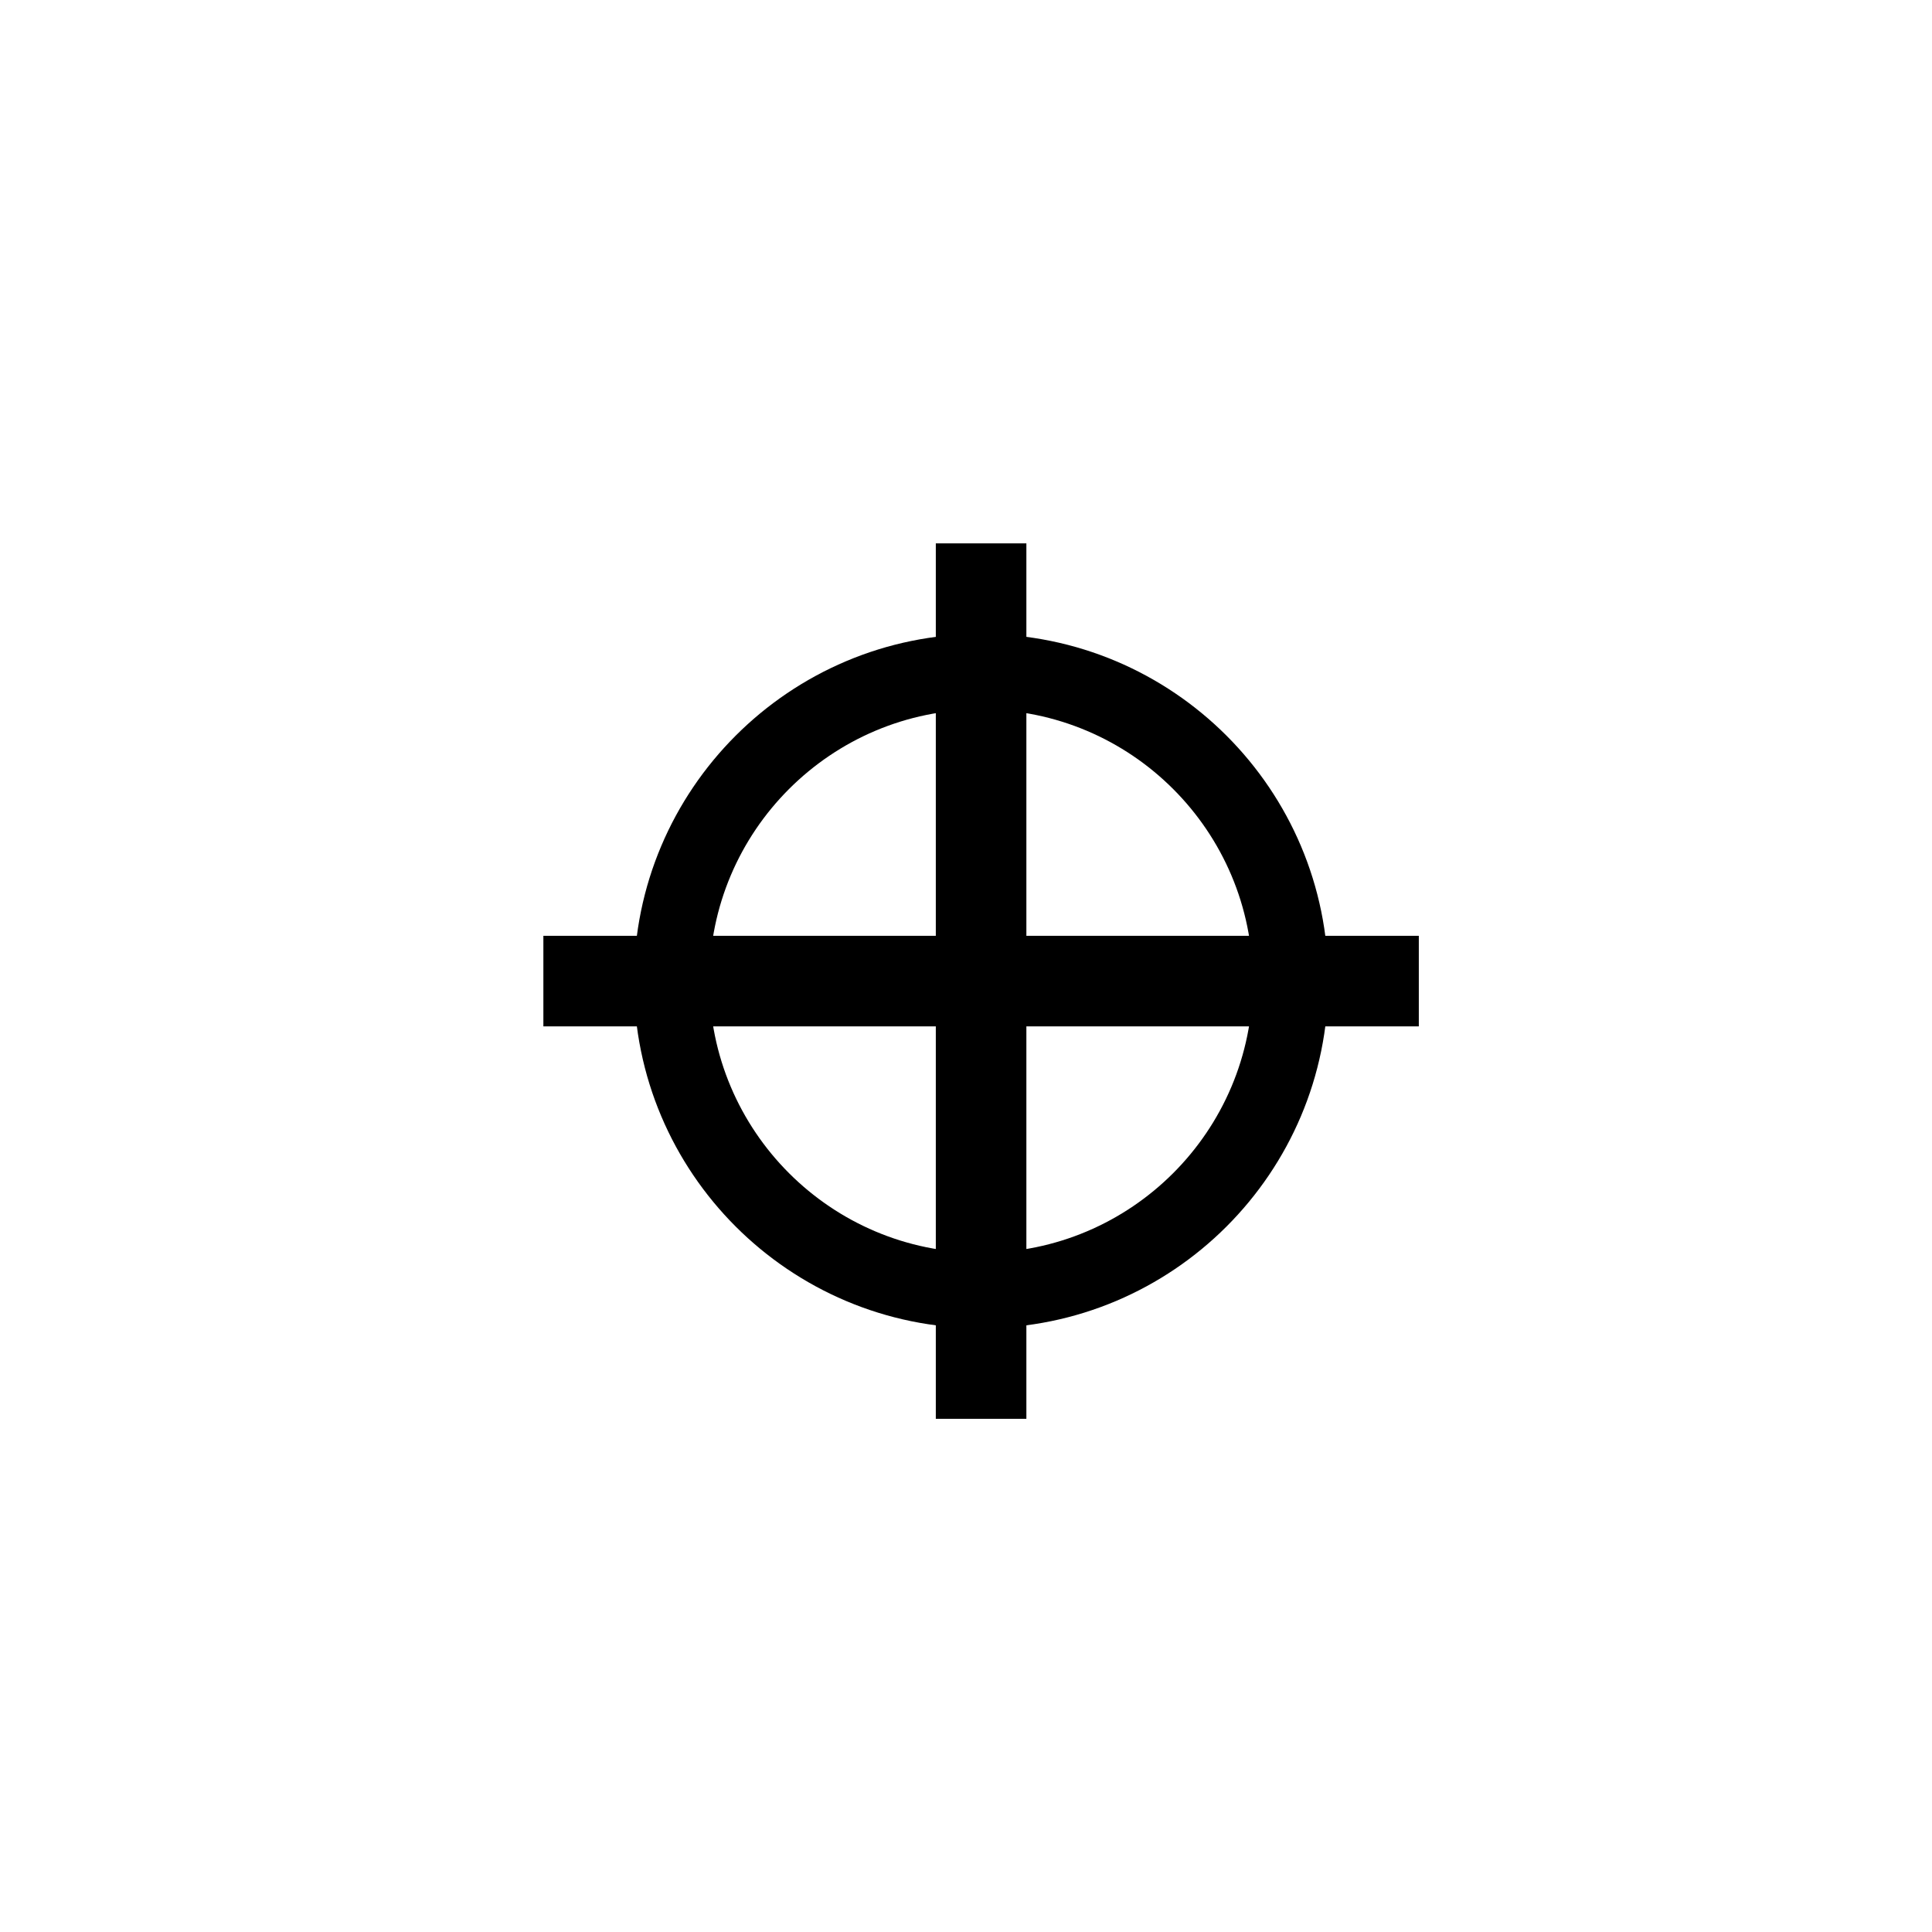
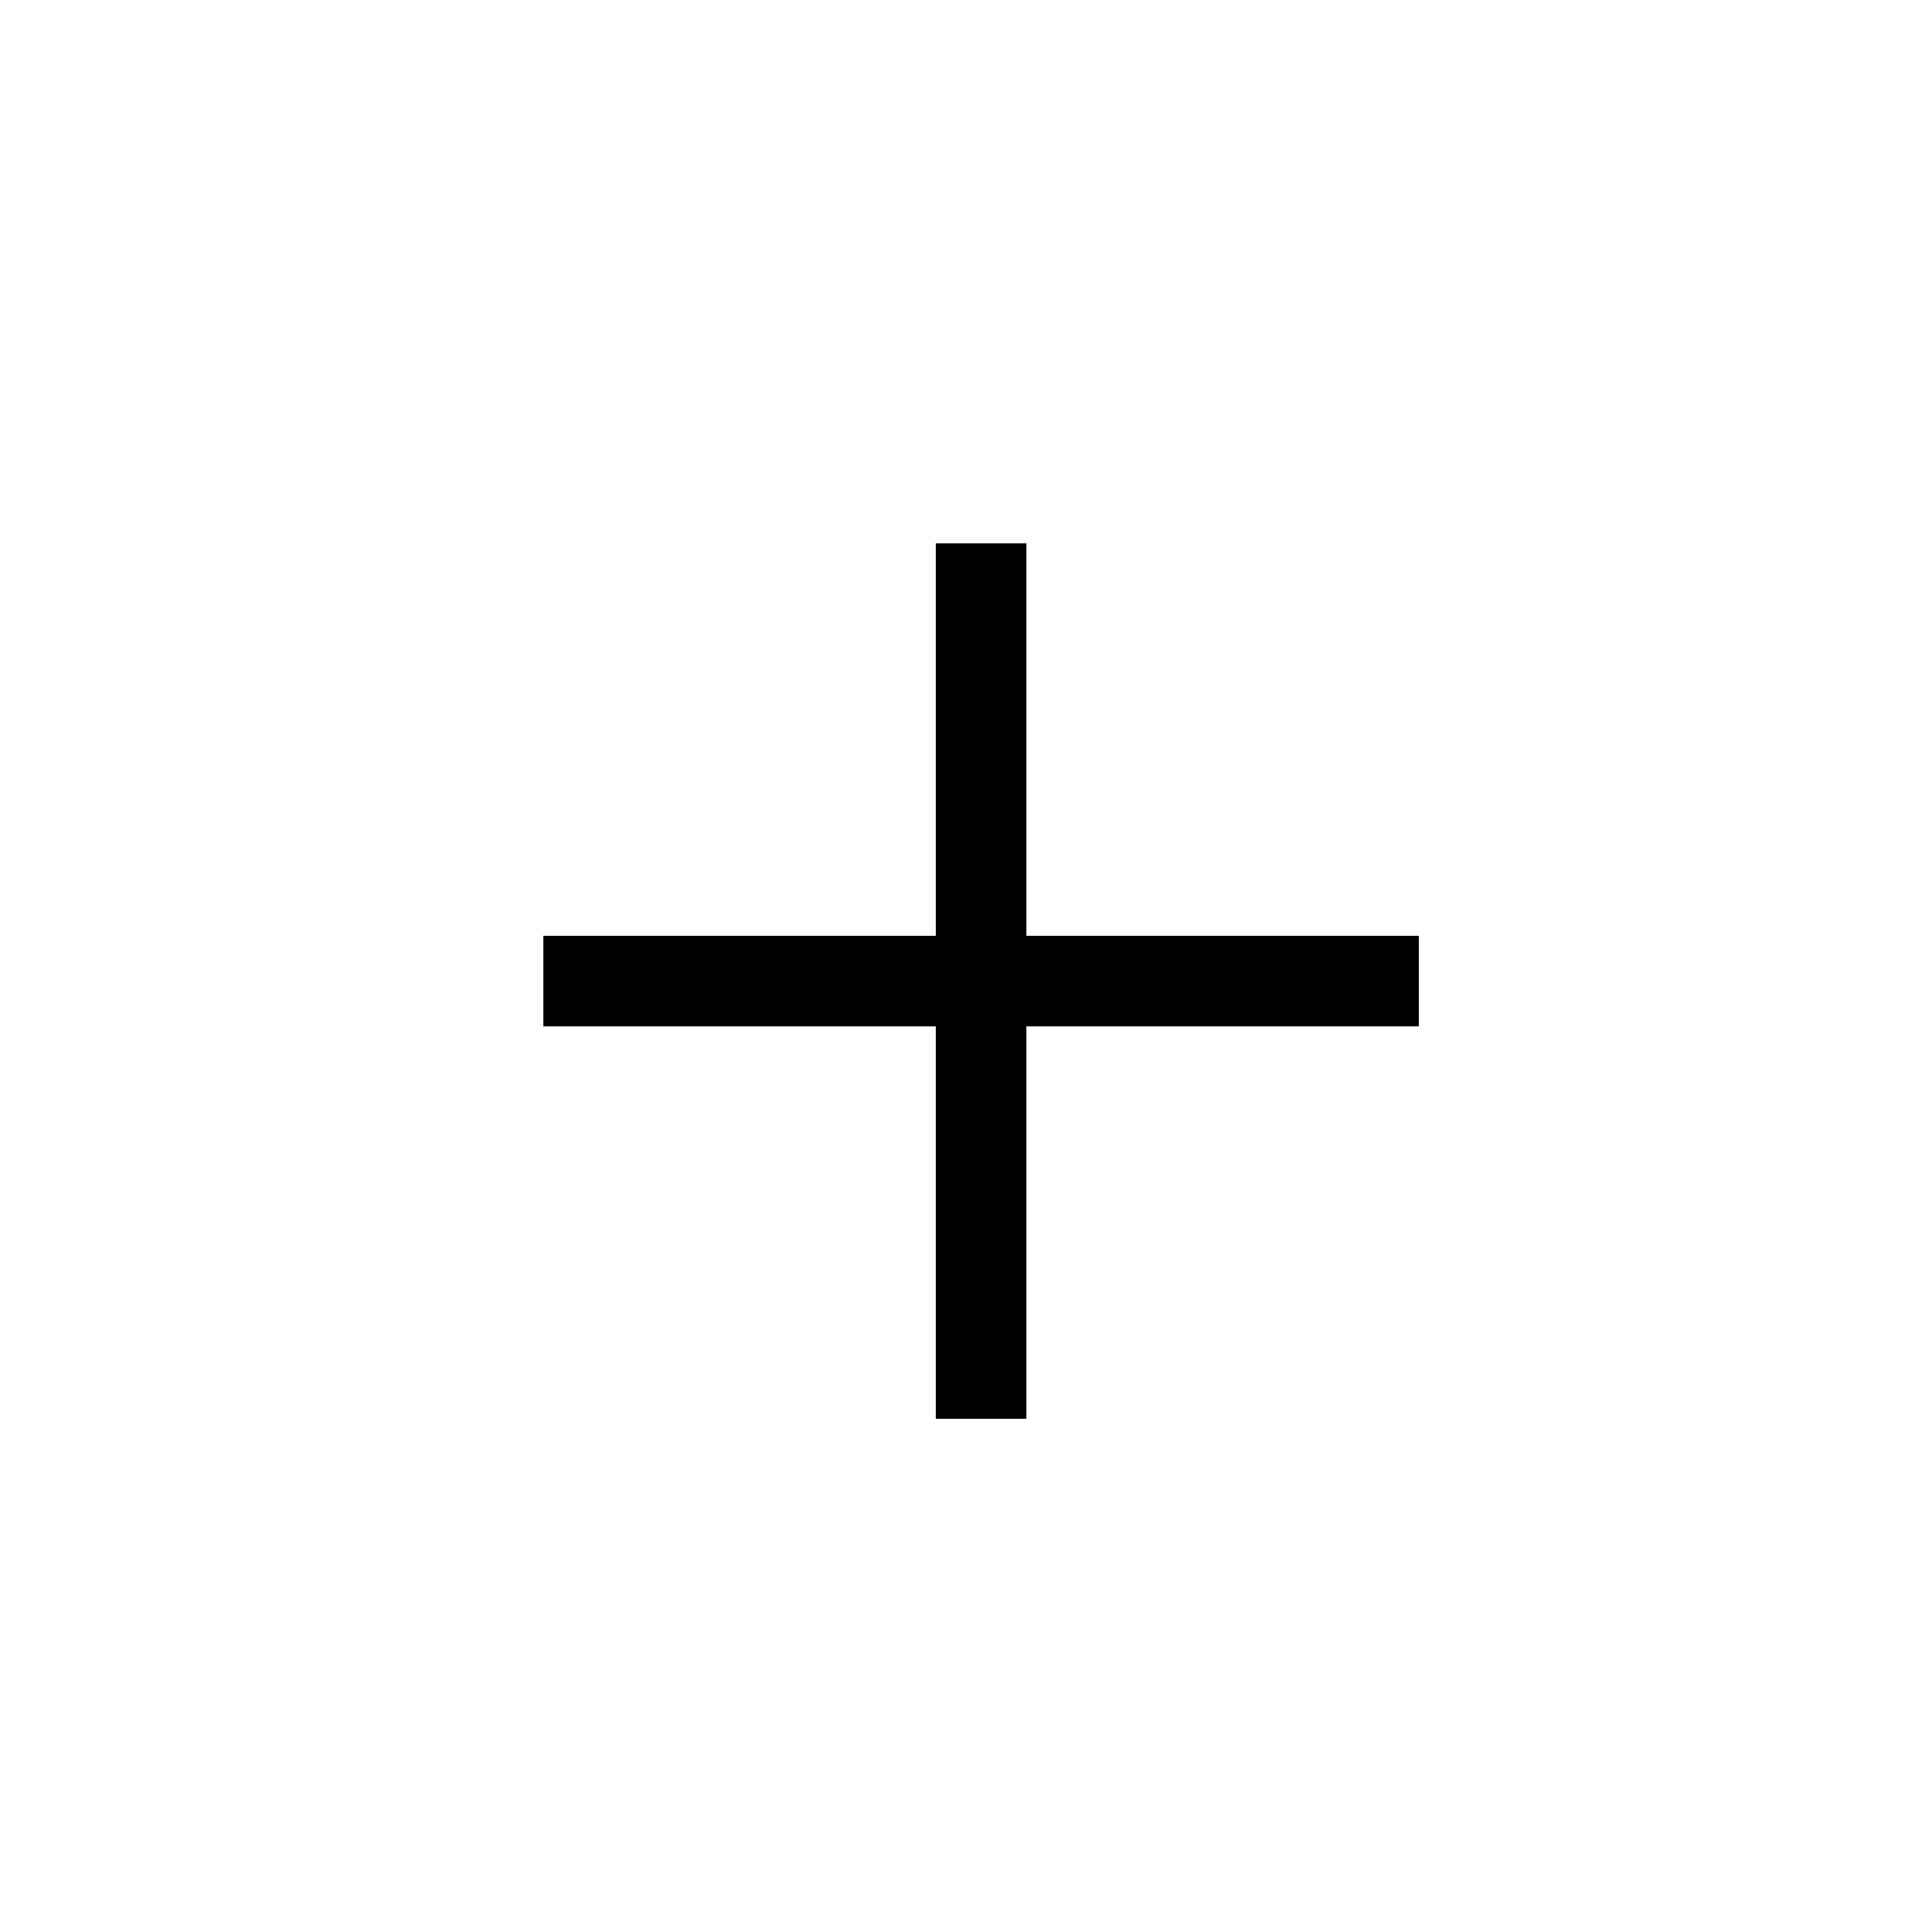
<svg xmlns="http://www.w3.org/2000/svg" width="64" height="64">
  <g class="frame-children">
-     <path d="M32.500,21.000C38.847,21.000,44.000,26.153,44.000,32.500C44.000,38.847,38.847,44.000,32.500,44.000C26.153,44.000,21.000,38.847,21.000,32.500C21.000,26.153,26.153,21.000,32.500,21.000ZM32.500,23.500C27.533,23.500,23.500,27.533,23.500,32.500C23.500,37.467,27.533,41.500,32.500,41.500C37.467,41.500,41.500,37.467,41.500,32.500C41.500,27.533,37.467,23.500,32.500,23.500Z" class="circle" />
    <path d="M34.000,34.000L34.000,47.000L31.000,47.000L31.000,34.000L18.000,34.000L18.000,31.000L31.000,31.000L31.000,18.000L34.000,18.000L34.000,31.000L47.000,31.000L47.000,34.000L34.000,34.000Z" class="icon" />
  </g>
</svg>
